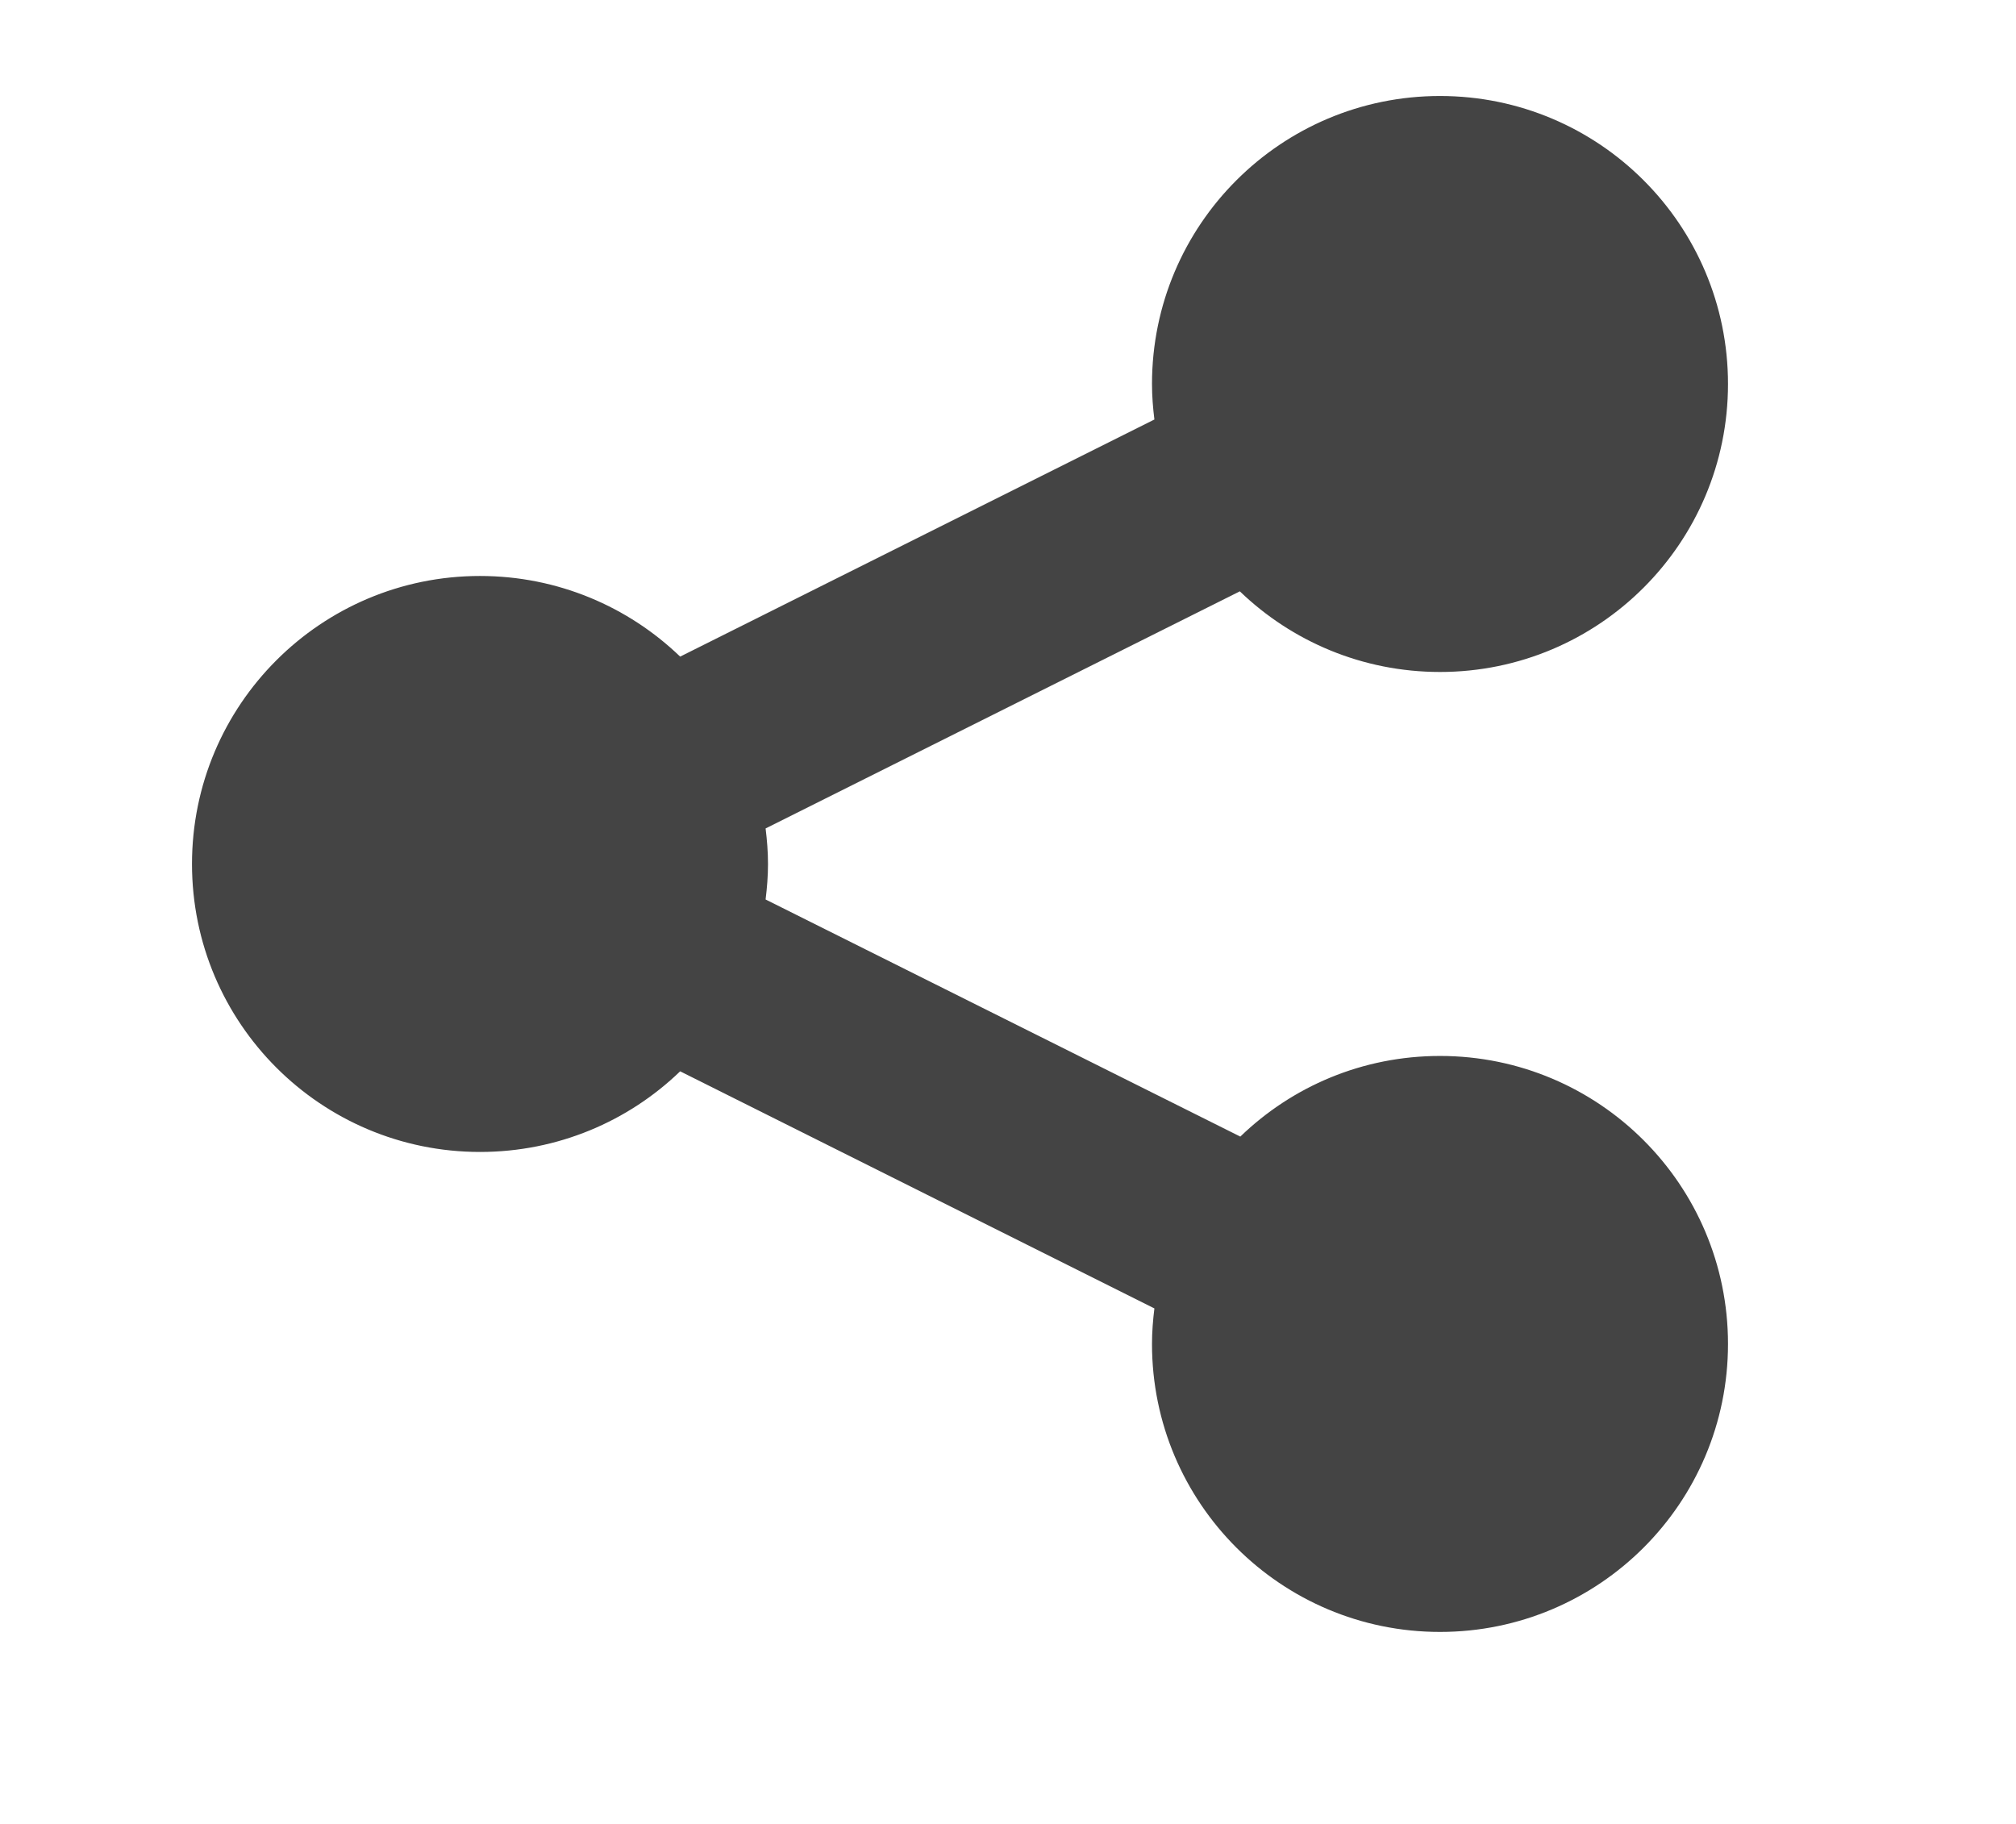
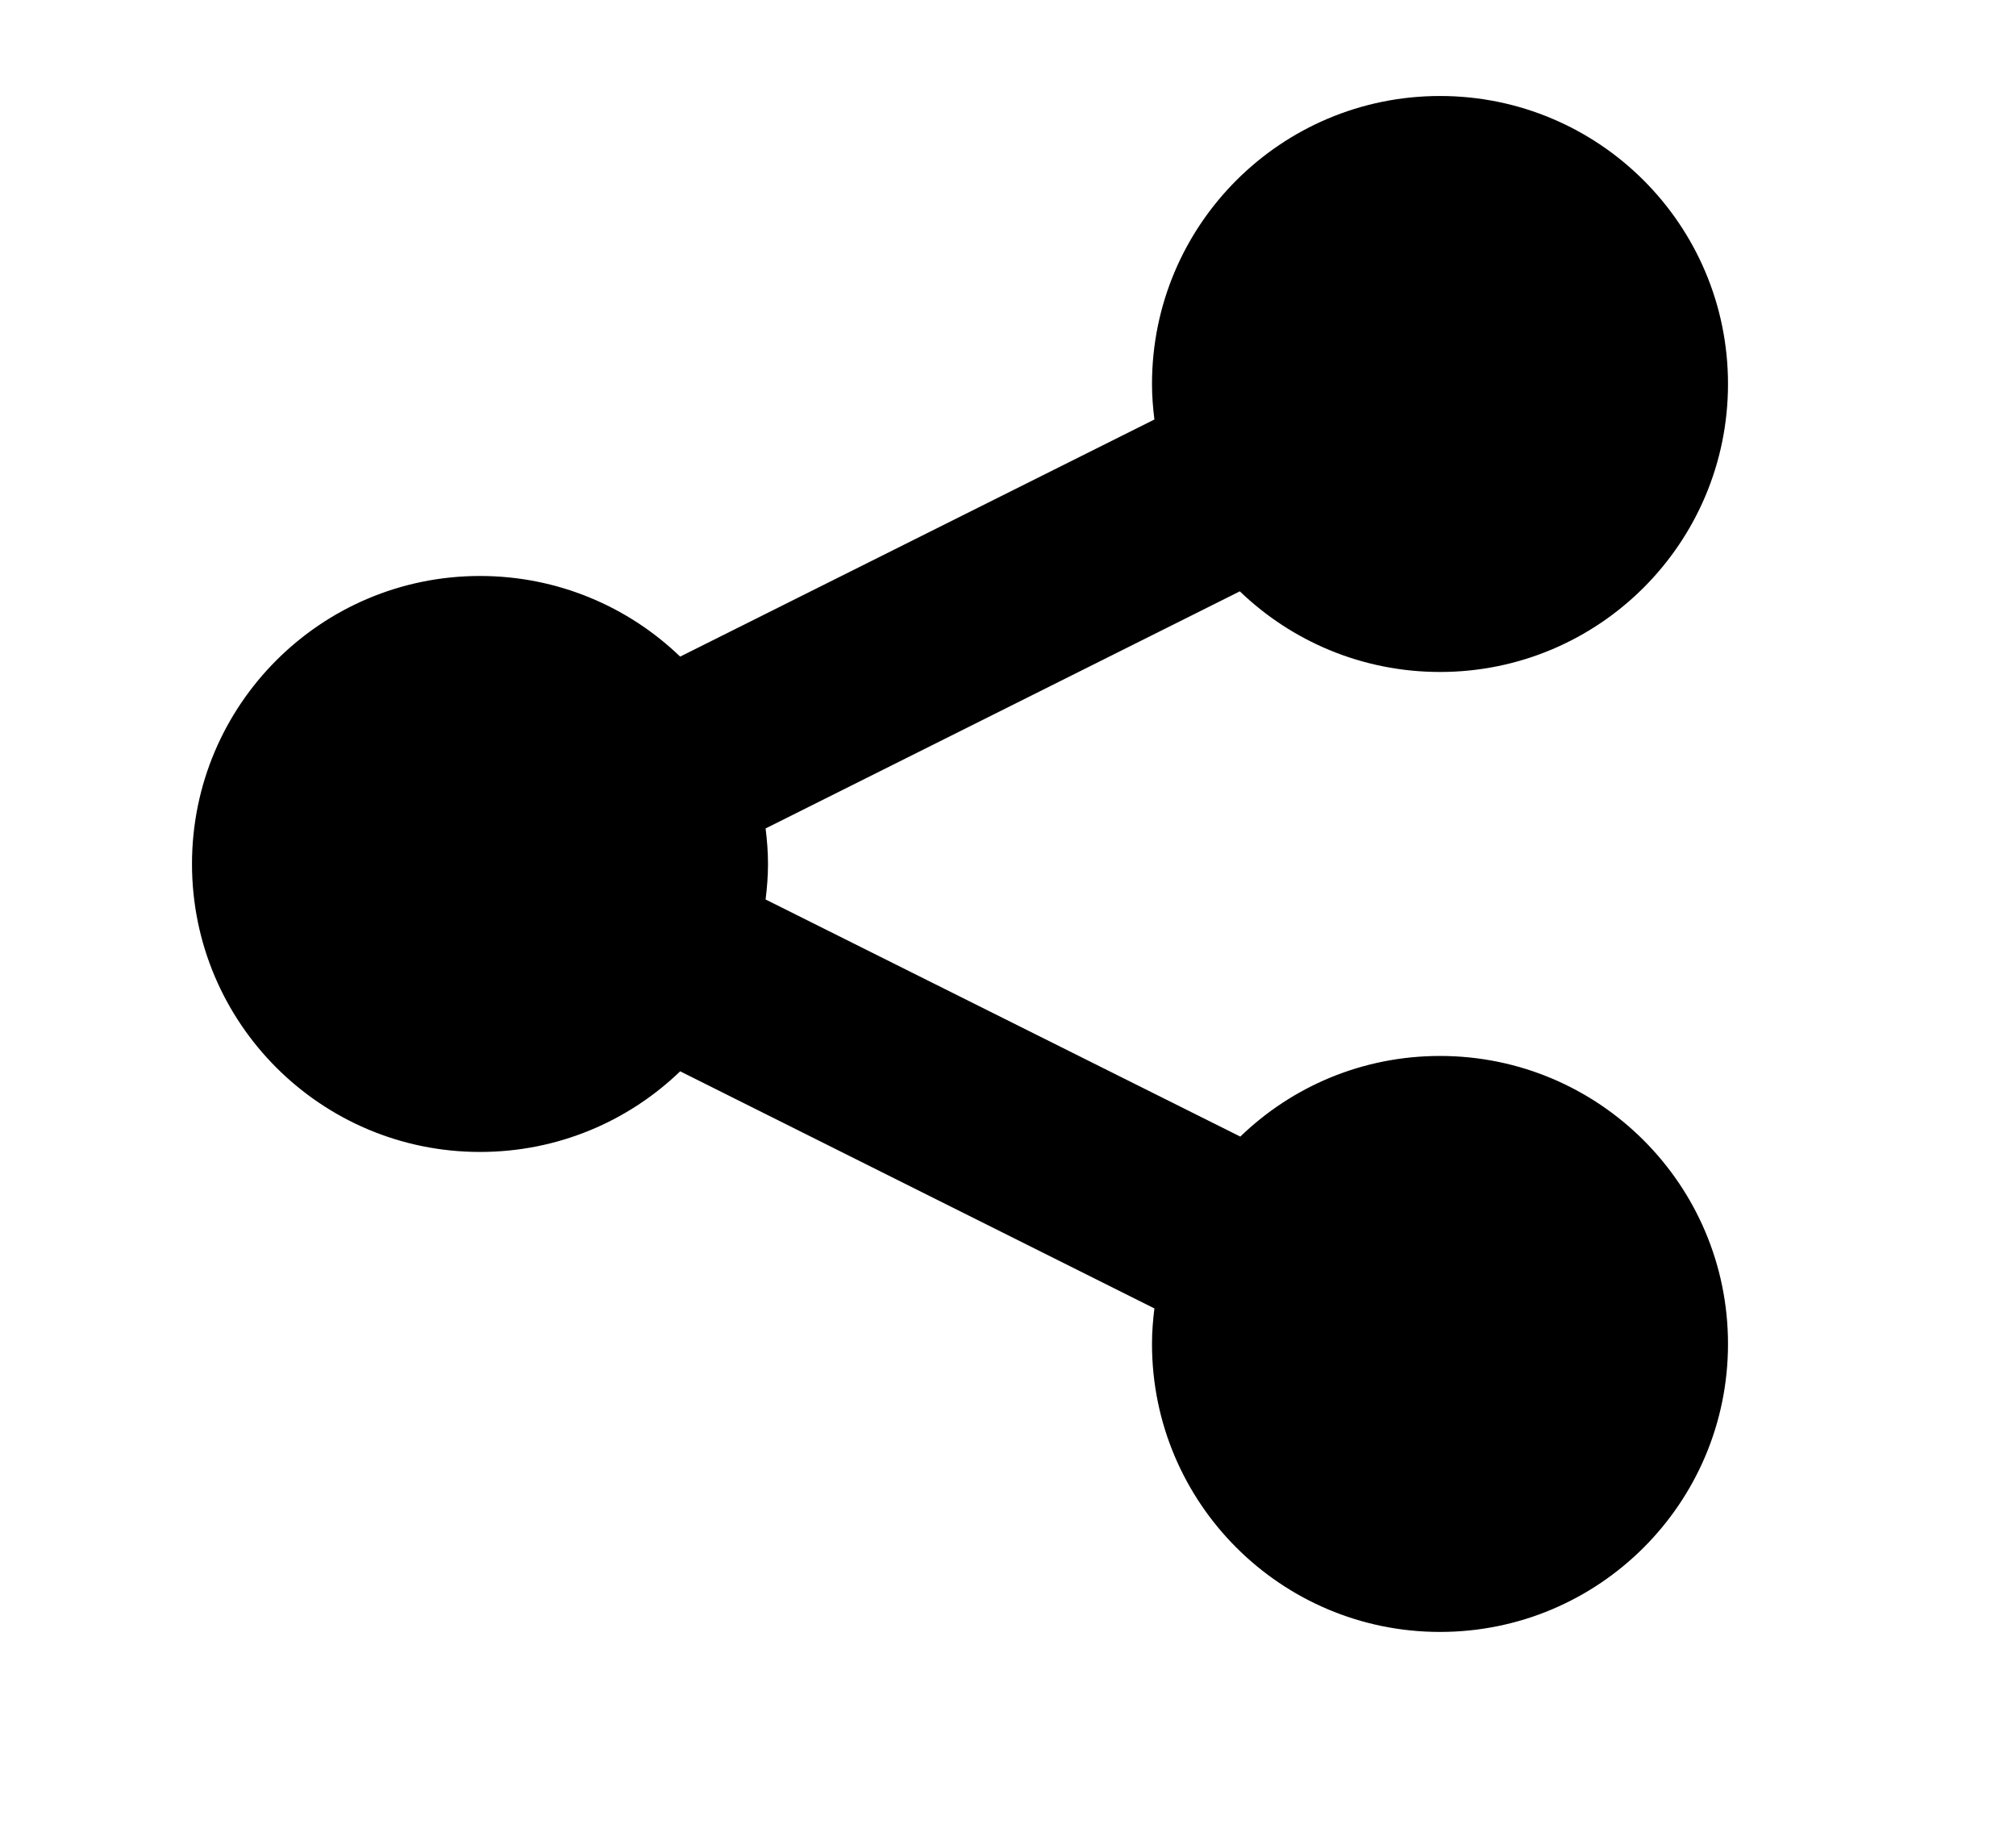
<svg xmlns="http://www.w3.org/2000/svg" version="1.1" width="21" height="19" viewBox="0 0 21 19">
-   <path d="M2 9c0 1.657 1.343 3 3 3 0.809 0 1.545-0.319 2.085-0.84l4.94 2.47c-0.015 0.121-0.025 0.244-0.025 0.37 0 1.657 1.343 3 3 3s3-1.343 3-3c0-1.657-1.343-3-3-3-0.809 0-1.541 0.319-2.080 0.84l-4.945-2.47c0.015-0.122 0.025-0.244 0.025-0.37s-0.010-0.248-0.025-0.37l4.94-2.47c0.54 0.52 1.276 0.84 2.085 0.84 1.657 0 3-1.343 3-3s-1.343-3-3-3c-1.657 0-3 1.343-3 3 0 0.126 0.010 0.249 0.025 0.37l-4.94 2.47c-0.54-0.52-1.276-0.84-2.085-0.84-1.657 0-3 1.343-3 3z" fill="rgb(68, 68, 68)" />
+   <path d="M2 9c0 1.657 1.343 3 3 3 0.809 0 1.545-0.319 2.085-0.84l4.94 2.47c-0.015 0.121-0.025 0.244-0.025 0.37 0 1.657 1.343 3 3 3s3-1.343 3-3c0-1.657-1.343-3-3-3-0.809 0-1.541 0.319-2.080 0.84l-4.945-2.47c0.015-0.122 0.025-0.244 0.025-0.37s-0.010-0.248-0.025-0.37l4.94-2.47c0.54 0.52 1.276 0.84 2.085 0.84 1.657 0 3-1.343 3-3s-1.343-3-3-3c-1.657 0-3 1.343-3 3 0 0.126 0.010 0.249 0.025 0.37l-4.94 2.47c-0.54-0.52-1.276-0.84-2.085-0.84-1.657 0-3 1.343-3 3z" fill="#000000" />
</svg>
